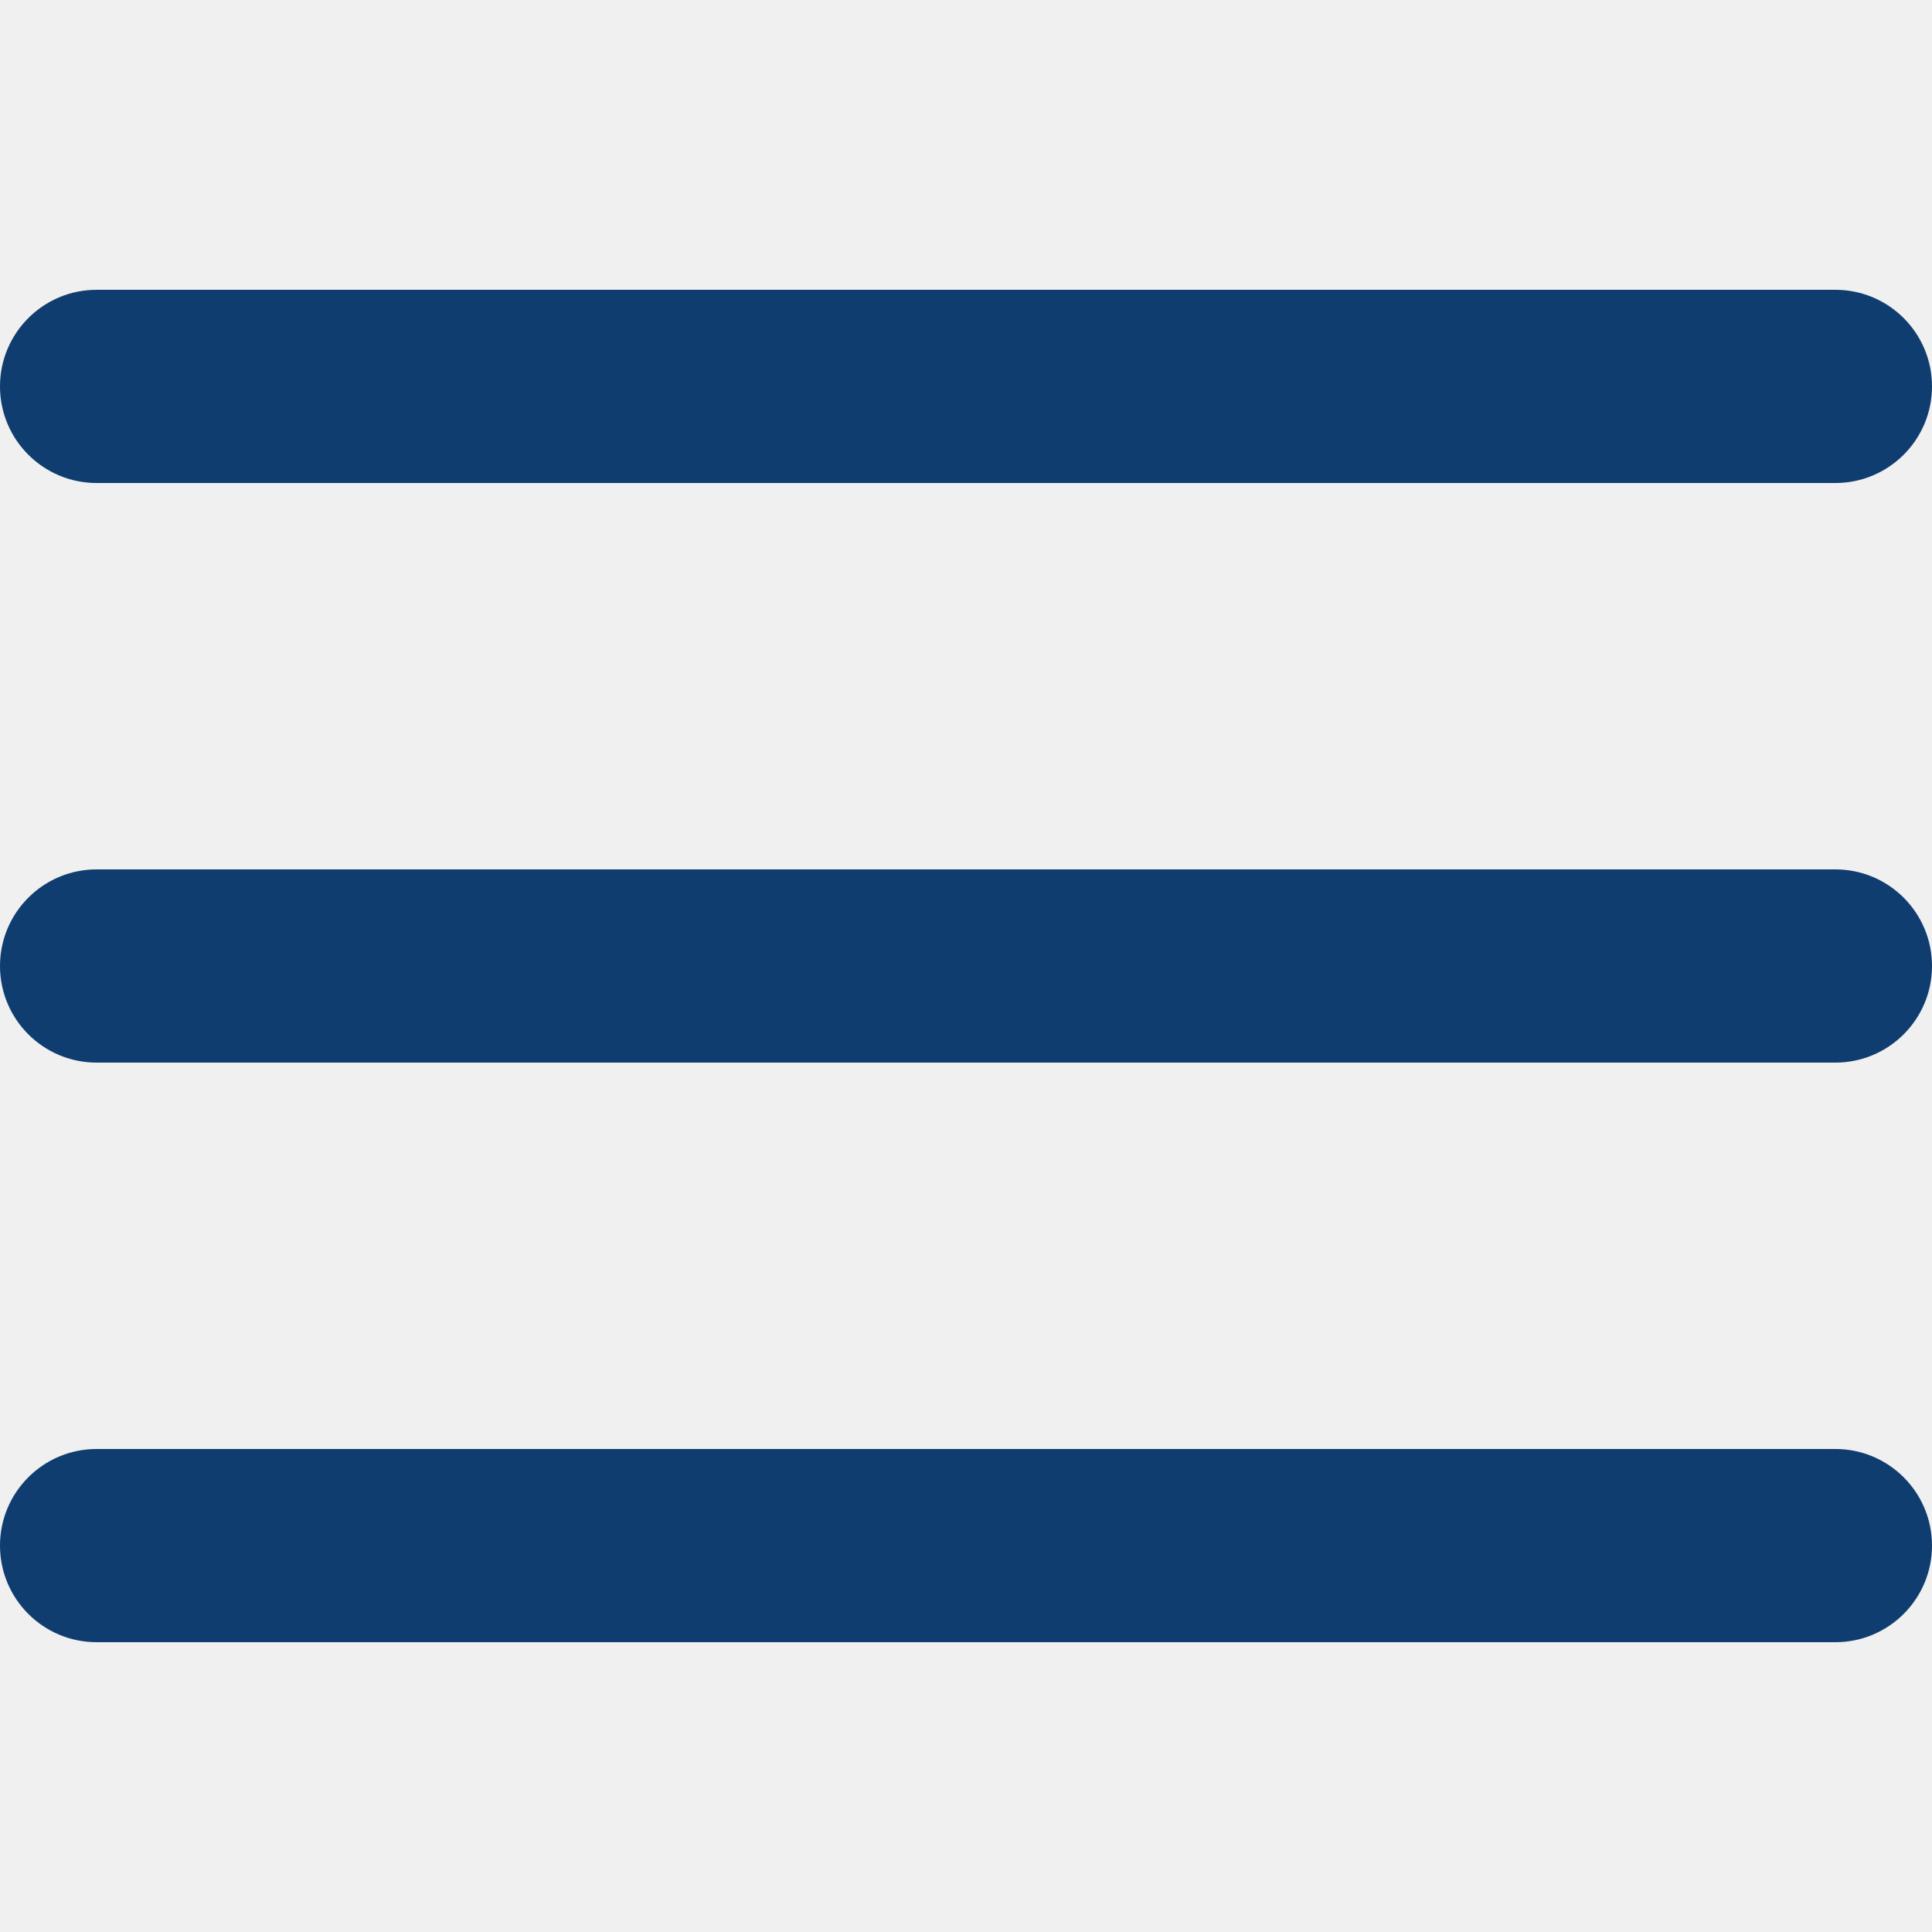
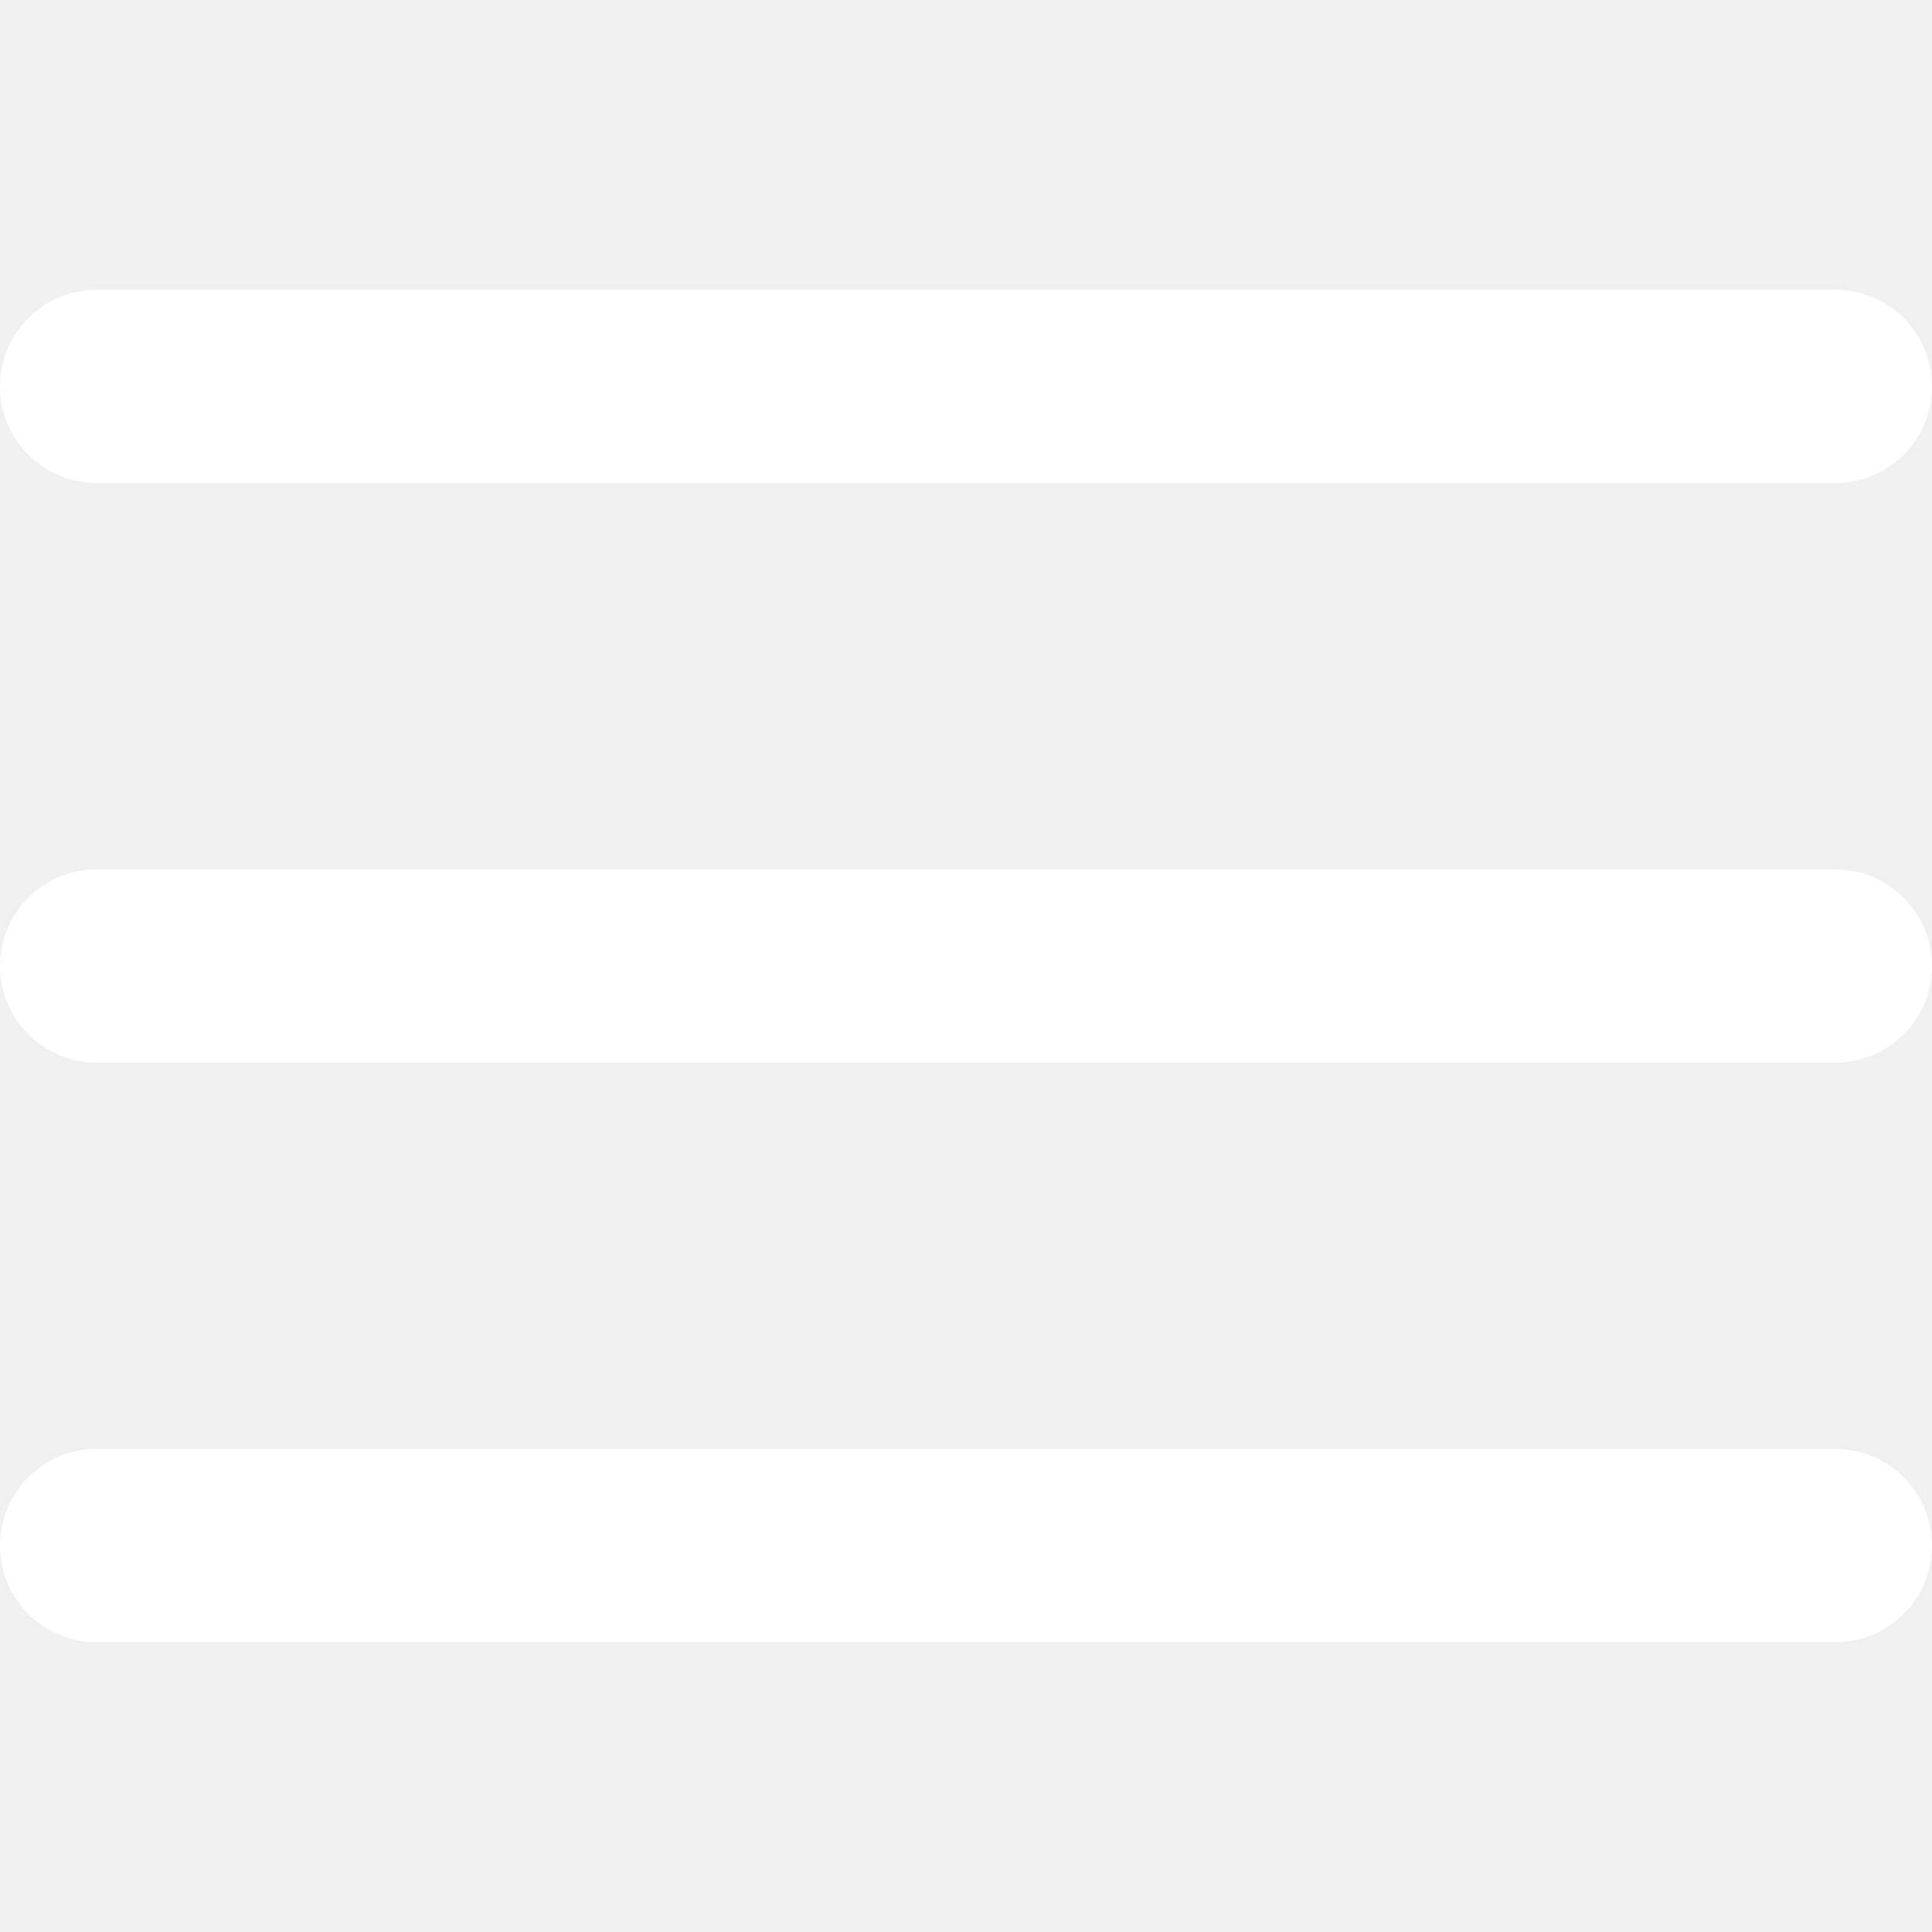
<svg xmlns="http://www.w3.org/2000/svg" width="20" height="20" viewBox="0 0 20 20" fill="none">
-   <rect y="3" width="20" height="2" rx="1" fill="#0F3D70" />
-   <rect y="9" width="20" height="2" rx="1" fill="#0F3D70" />
-   <rect y="15" width="20" height="2" rx="1" fill="#0F3D70" />
+   <rect y="3" width="20" height="2" rx="1" fill="#fff" />
+   <rect y="9" width="20" height="2" rx="1" fill="#fff" />
+   <rect y="15" width="20" height="2" rx="1" fill="#fff" />
</svg>
